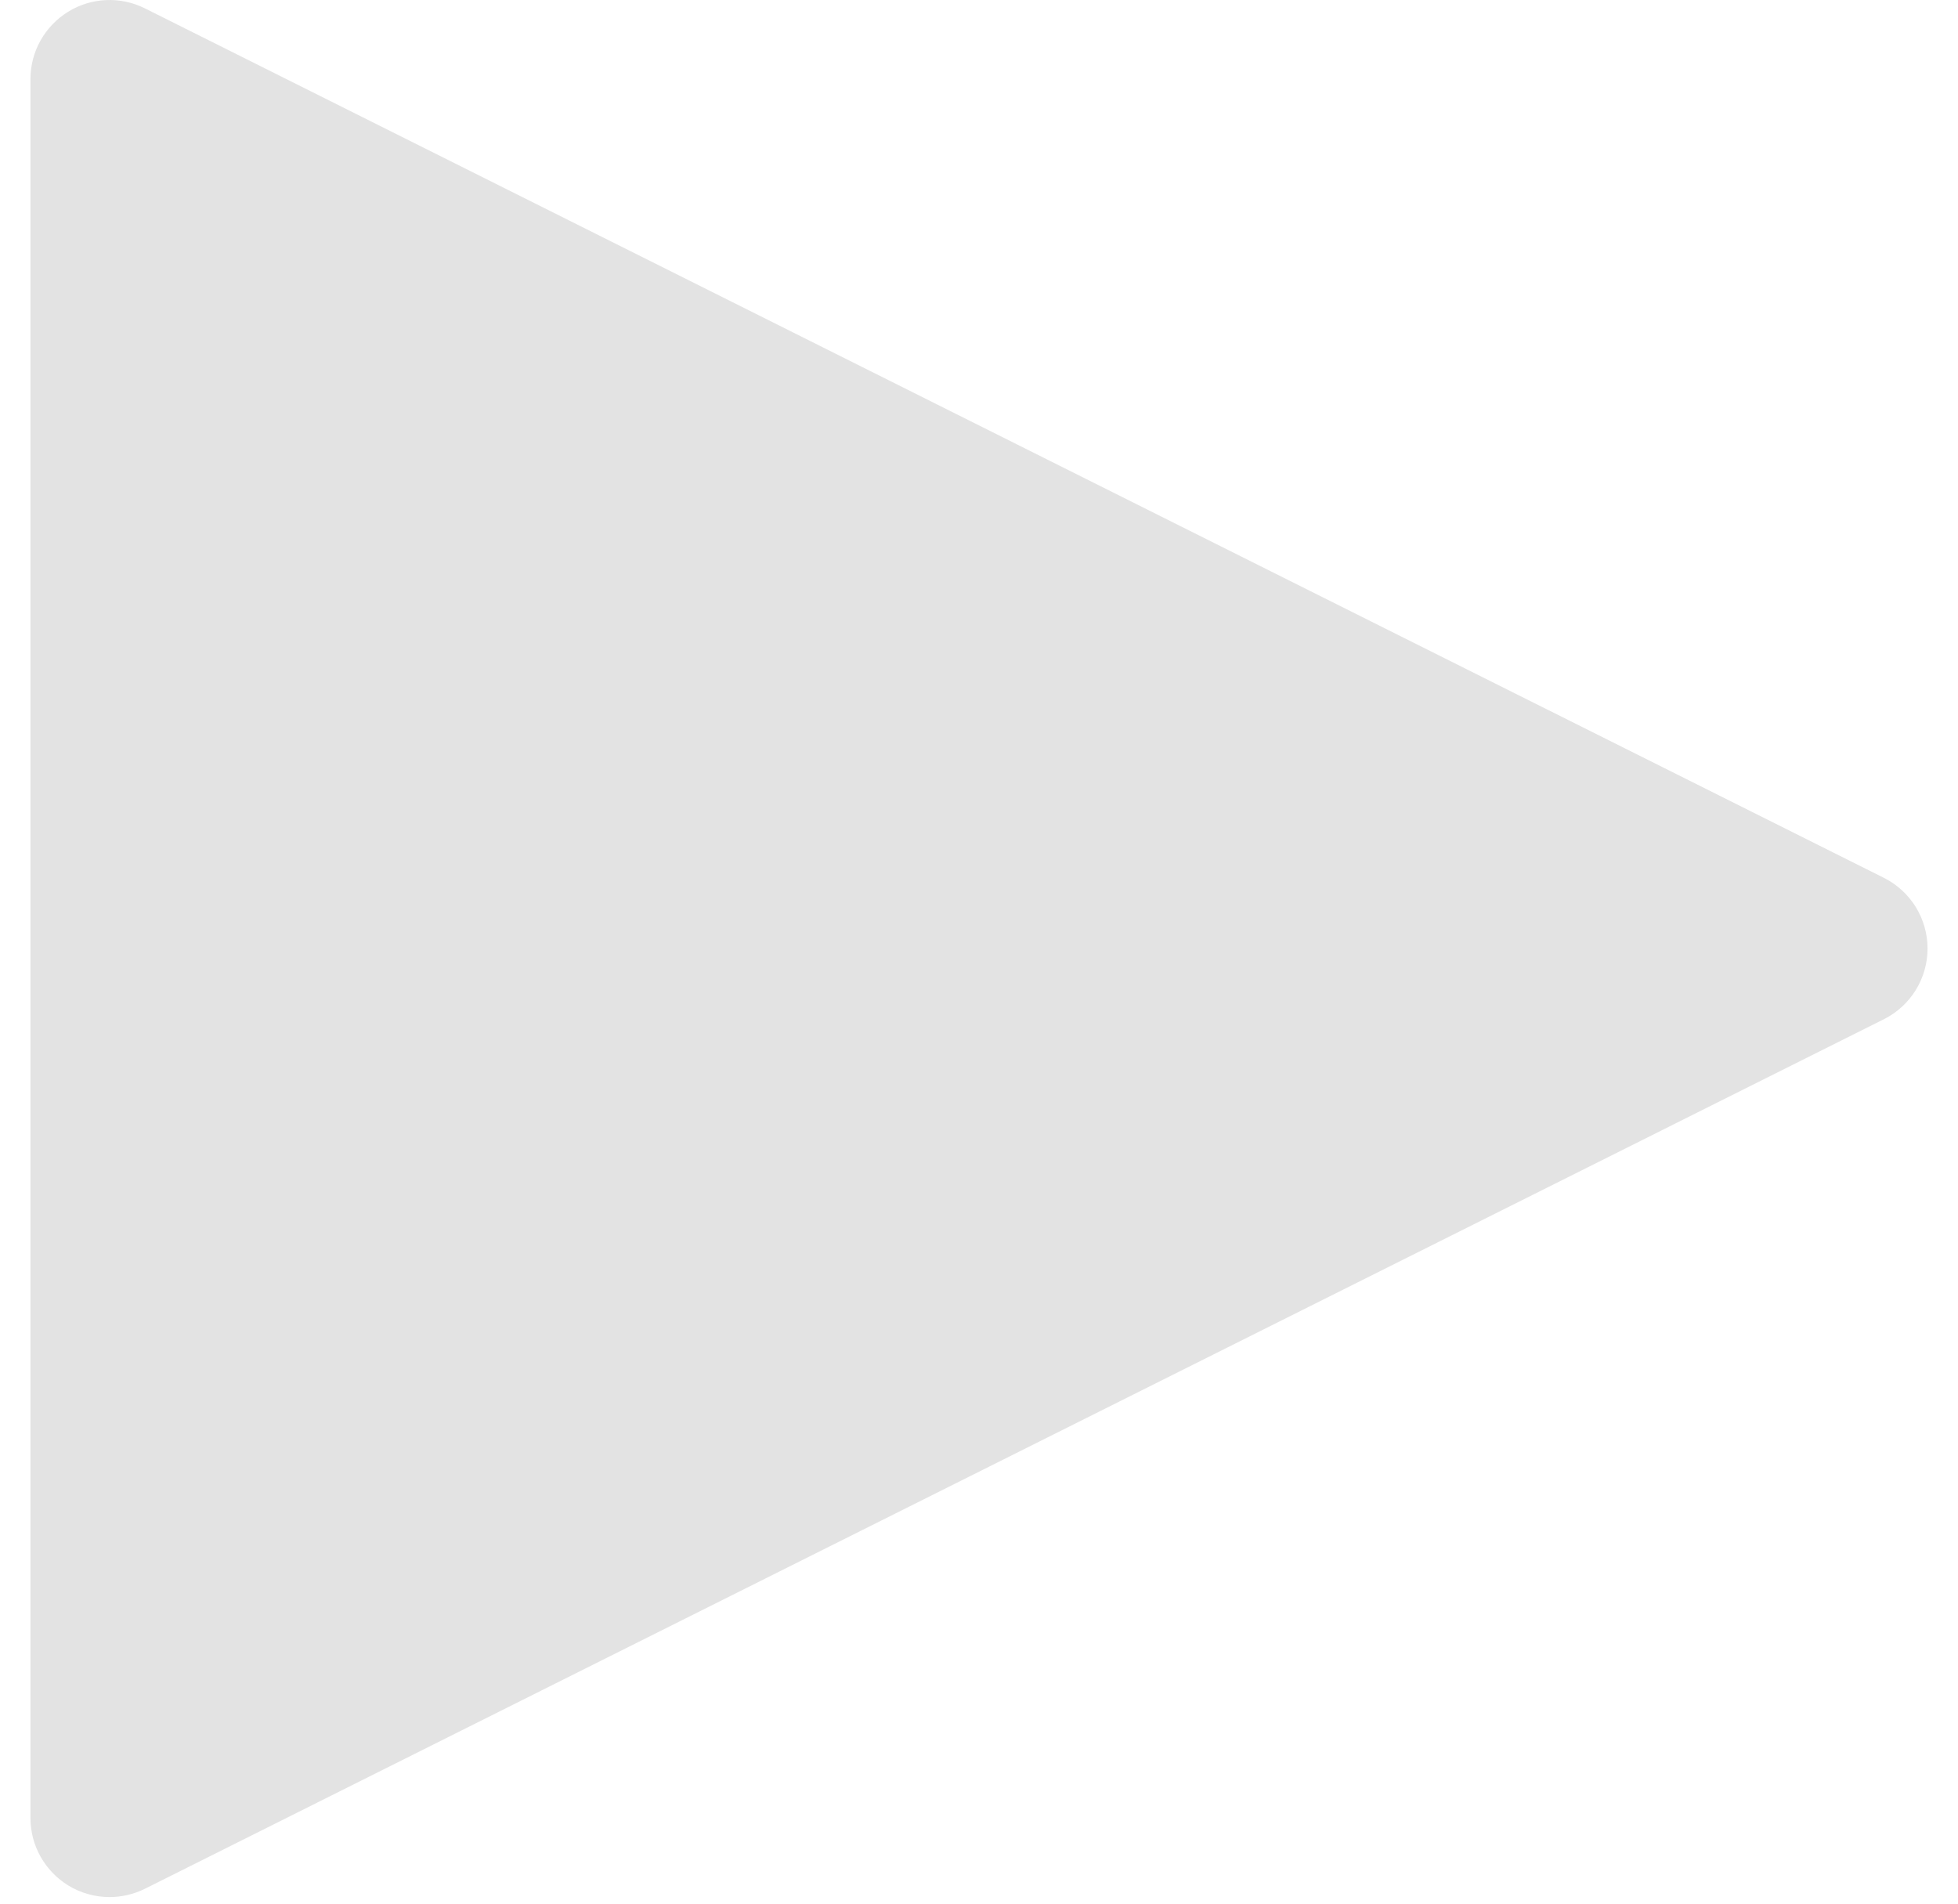
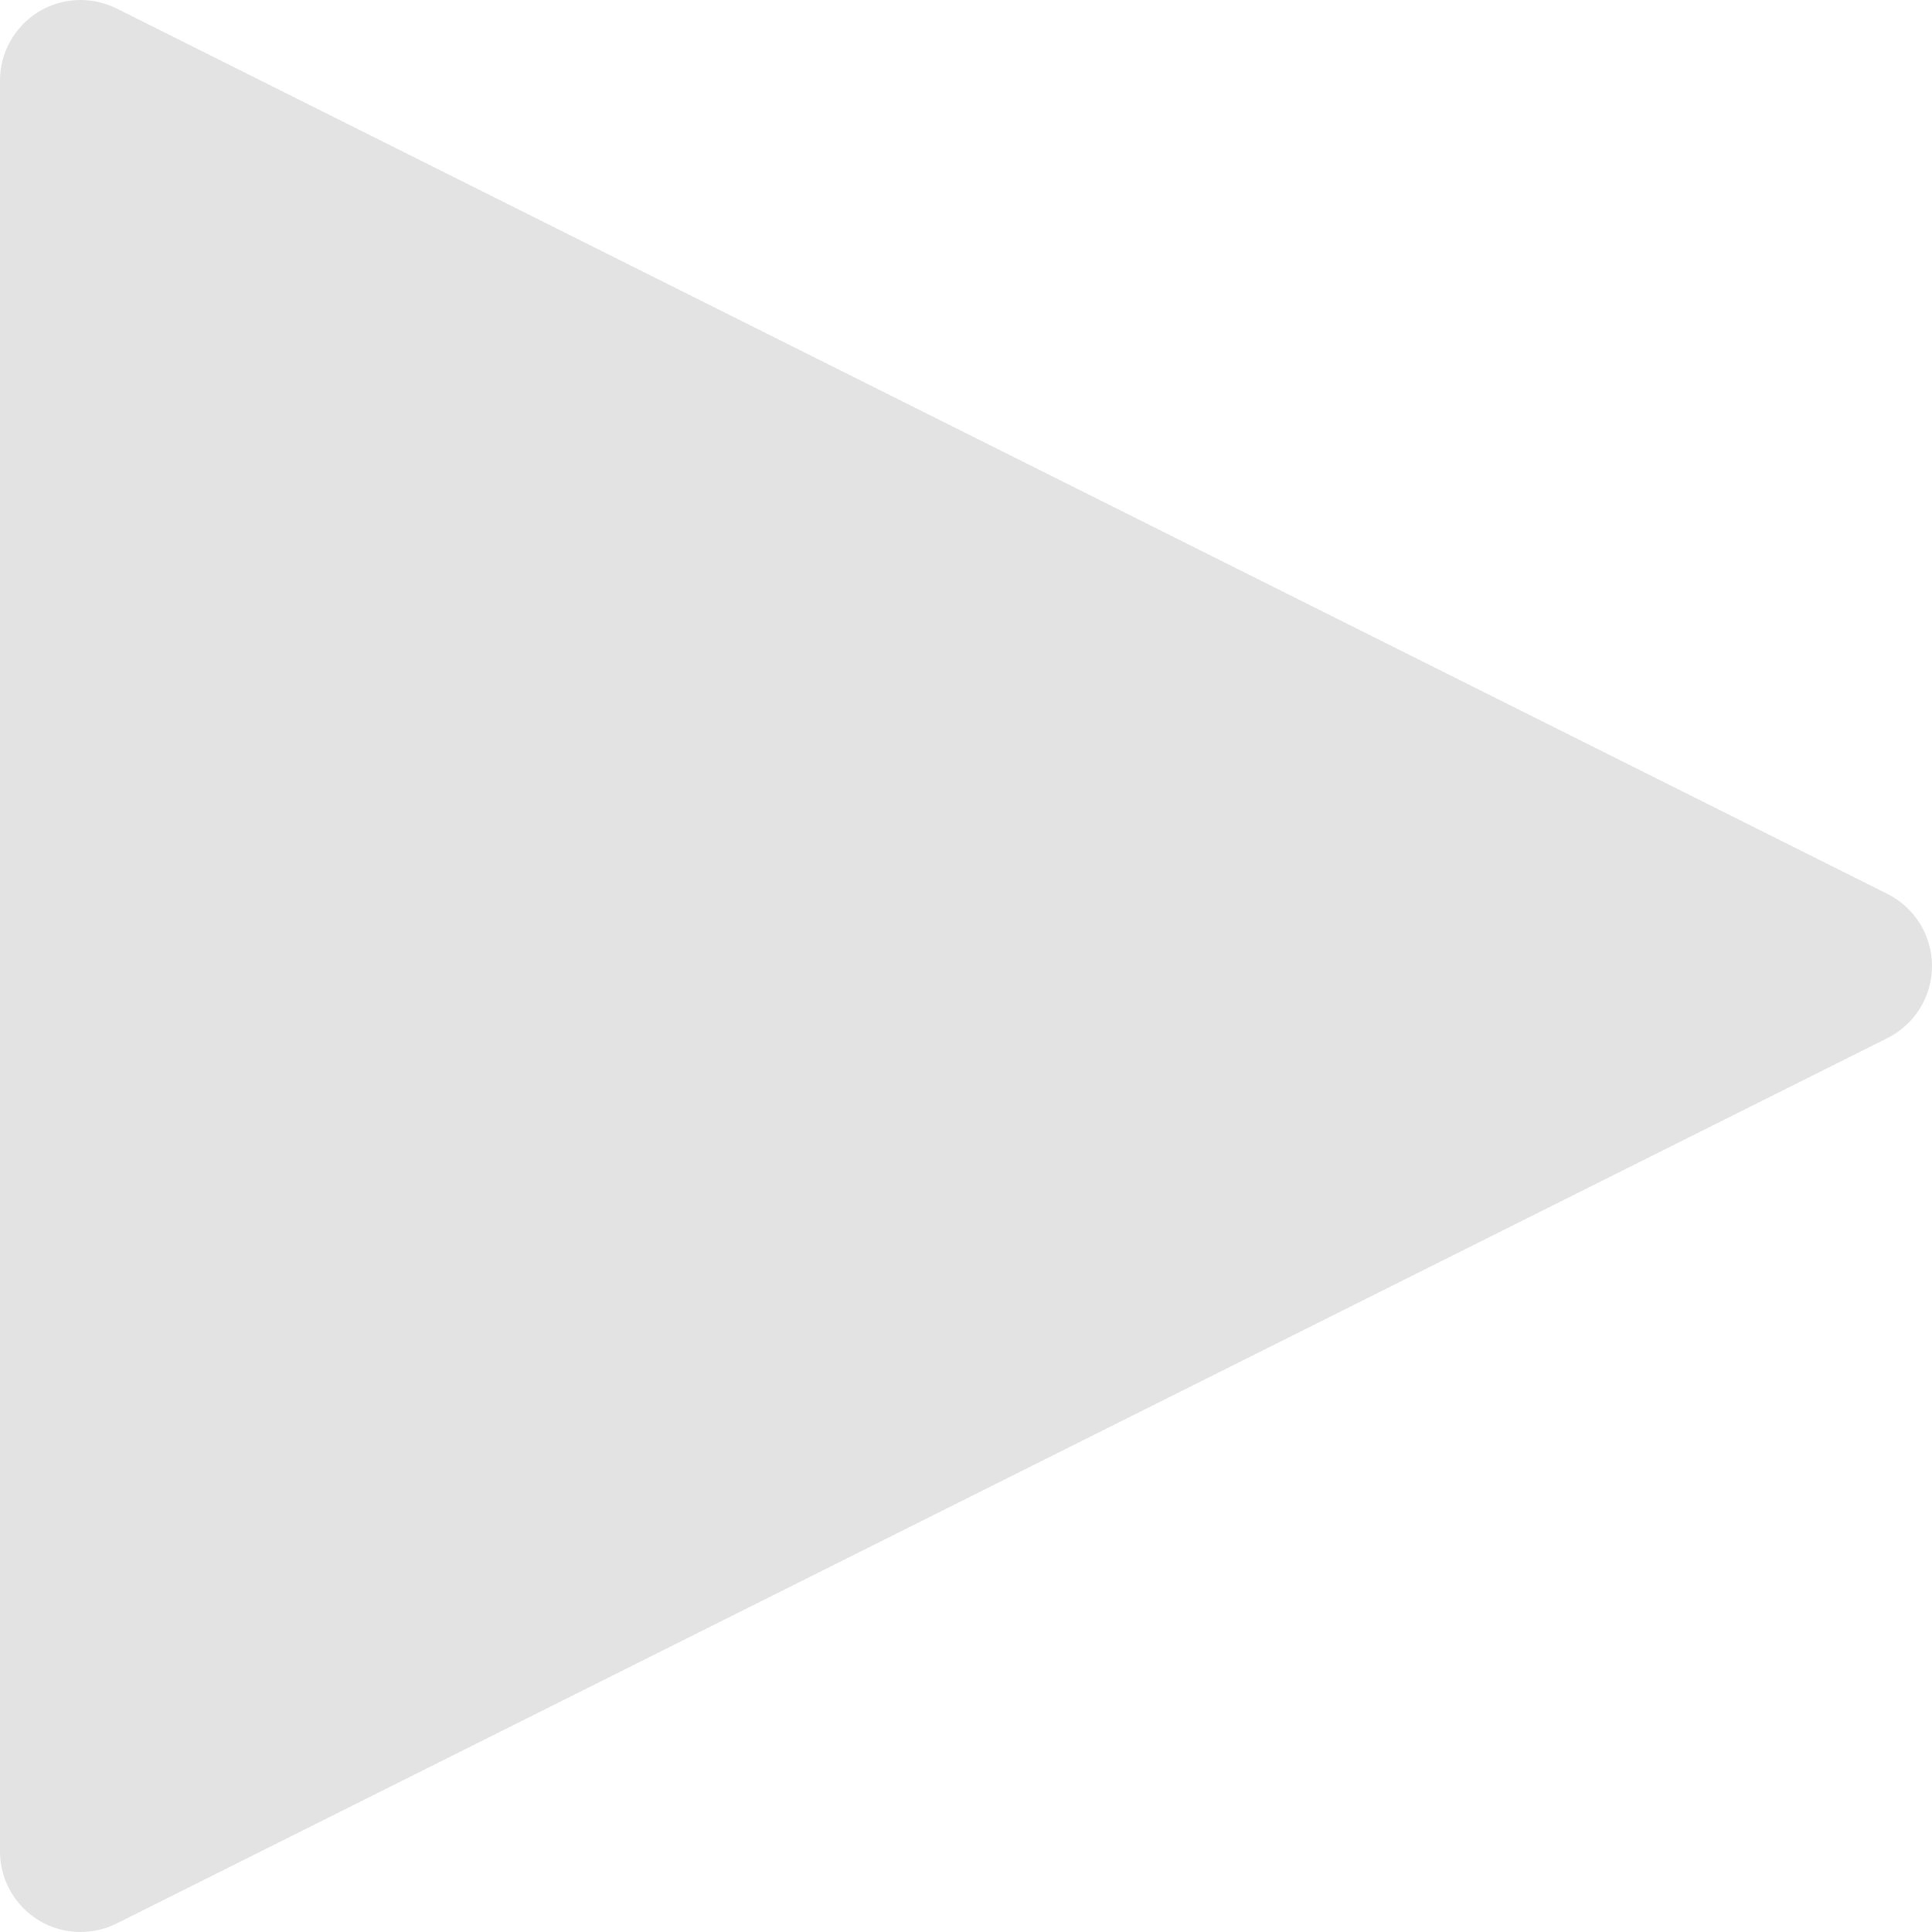
- <svg xmlns="http://www.w3.org/2000/svg" width="36" height="35" viewBox="0 0 36 35" fill="none">
-   <path d="M34.636 16.139L2.663 0.153C2.213 -0.071 1.679 -0.048 1.251 0.217C0.822 0.483 0.56 0.949 0.56 1.453V33.426C0.56 33.93 0.822 34.397 1.251 34.663C1.483 34.806 1.748 34.879 2.014 34.879C2.236 34.879 2.458 34.828 2.663 34.727L34.636 18.74C35.129 18.493 35.44 17.99 35.44 17.44C35.44 16.889 35.129 16.386 34.636 16.139Z" fill="#E3E3E3" />
+ <svg xmlns="http://www.w3.org/2000/svg" width="35" height="35" viewBox="0 0 35 35" fill="none">
+   <path d="M34.194 16.195L2.11 0.153C1.658 -0.071 1.123 -0.048 0.693 0.217C0.263 0.484 0 0.952 0 1.458V33.542C0 34.048 0.263 34.516 0.693 34.783C0.926 34.927 1.191 35 1.458 35C1.681 35 1.905 34.949 2.11 34.847L34.194 18.805C34.688 18.557 35 18.053 35 17.5C35 16.947 34.688 16.443 34.194 16.195Z" fill="#E3E3E3" />
</svg>
